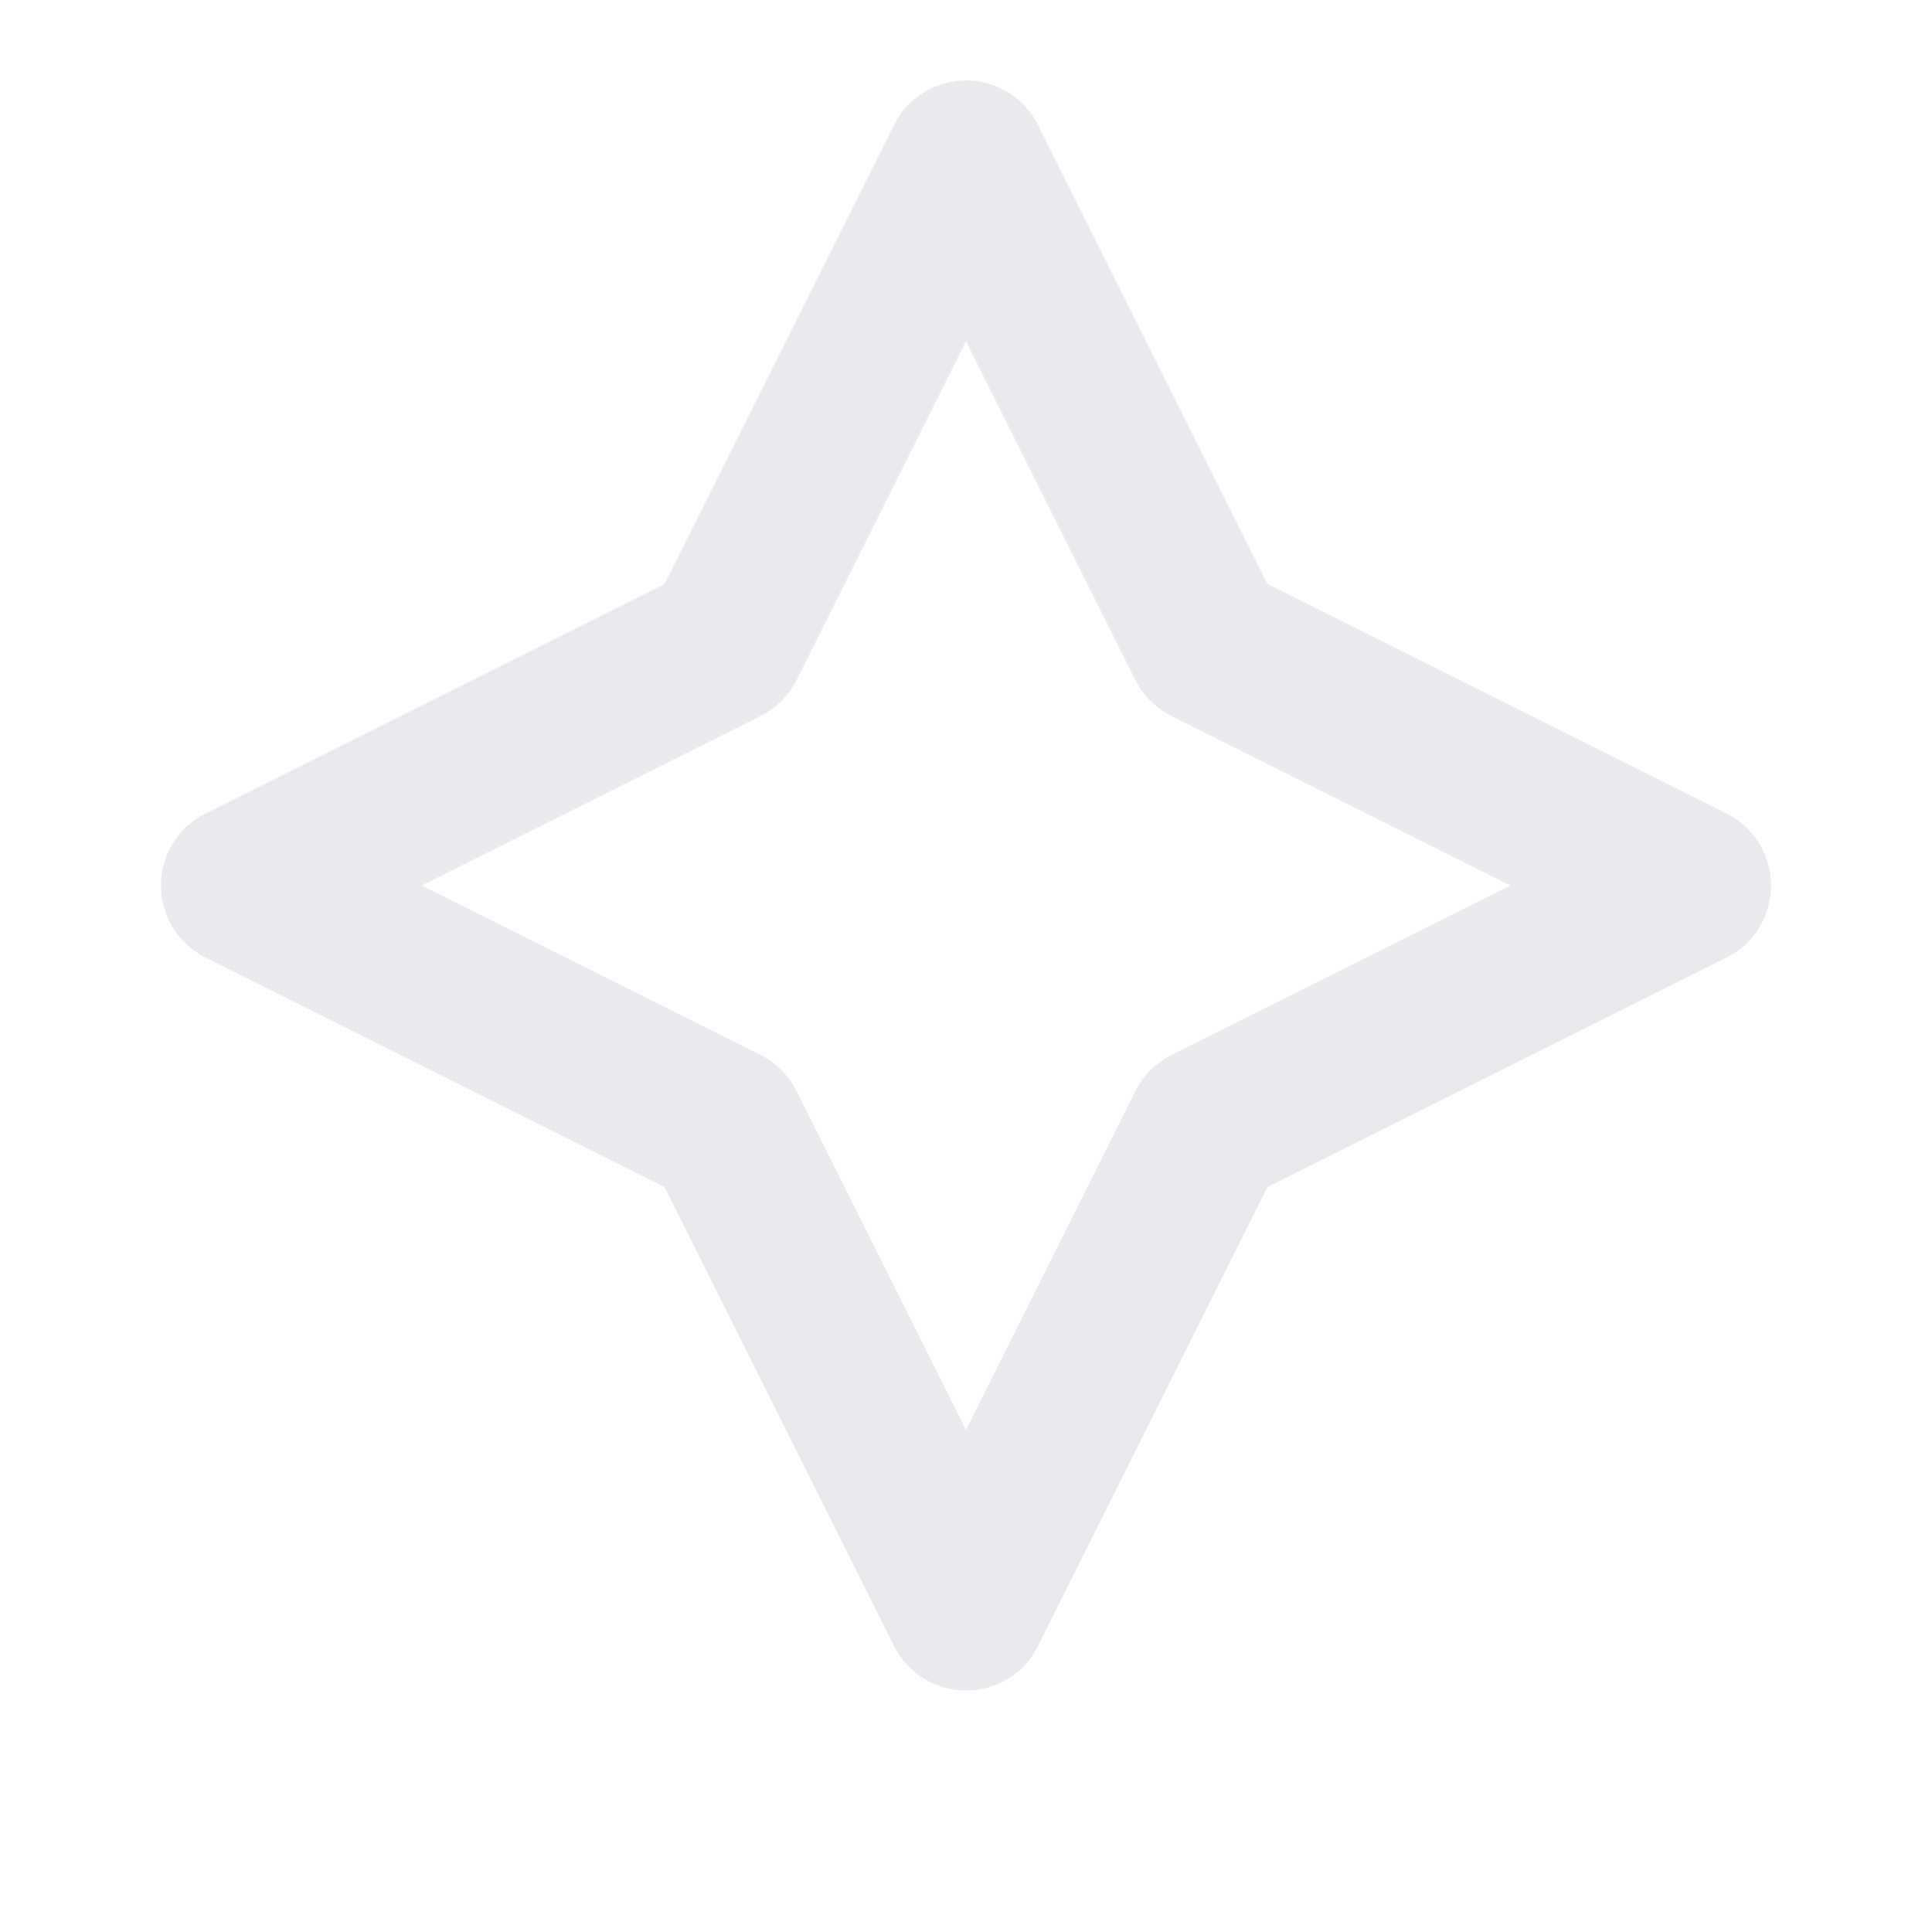
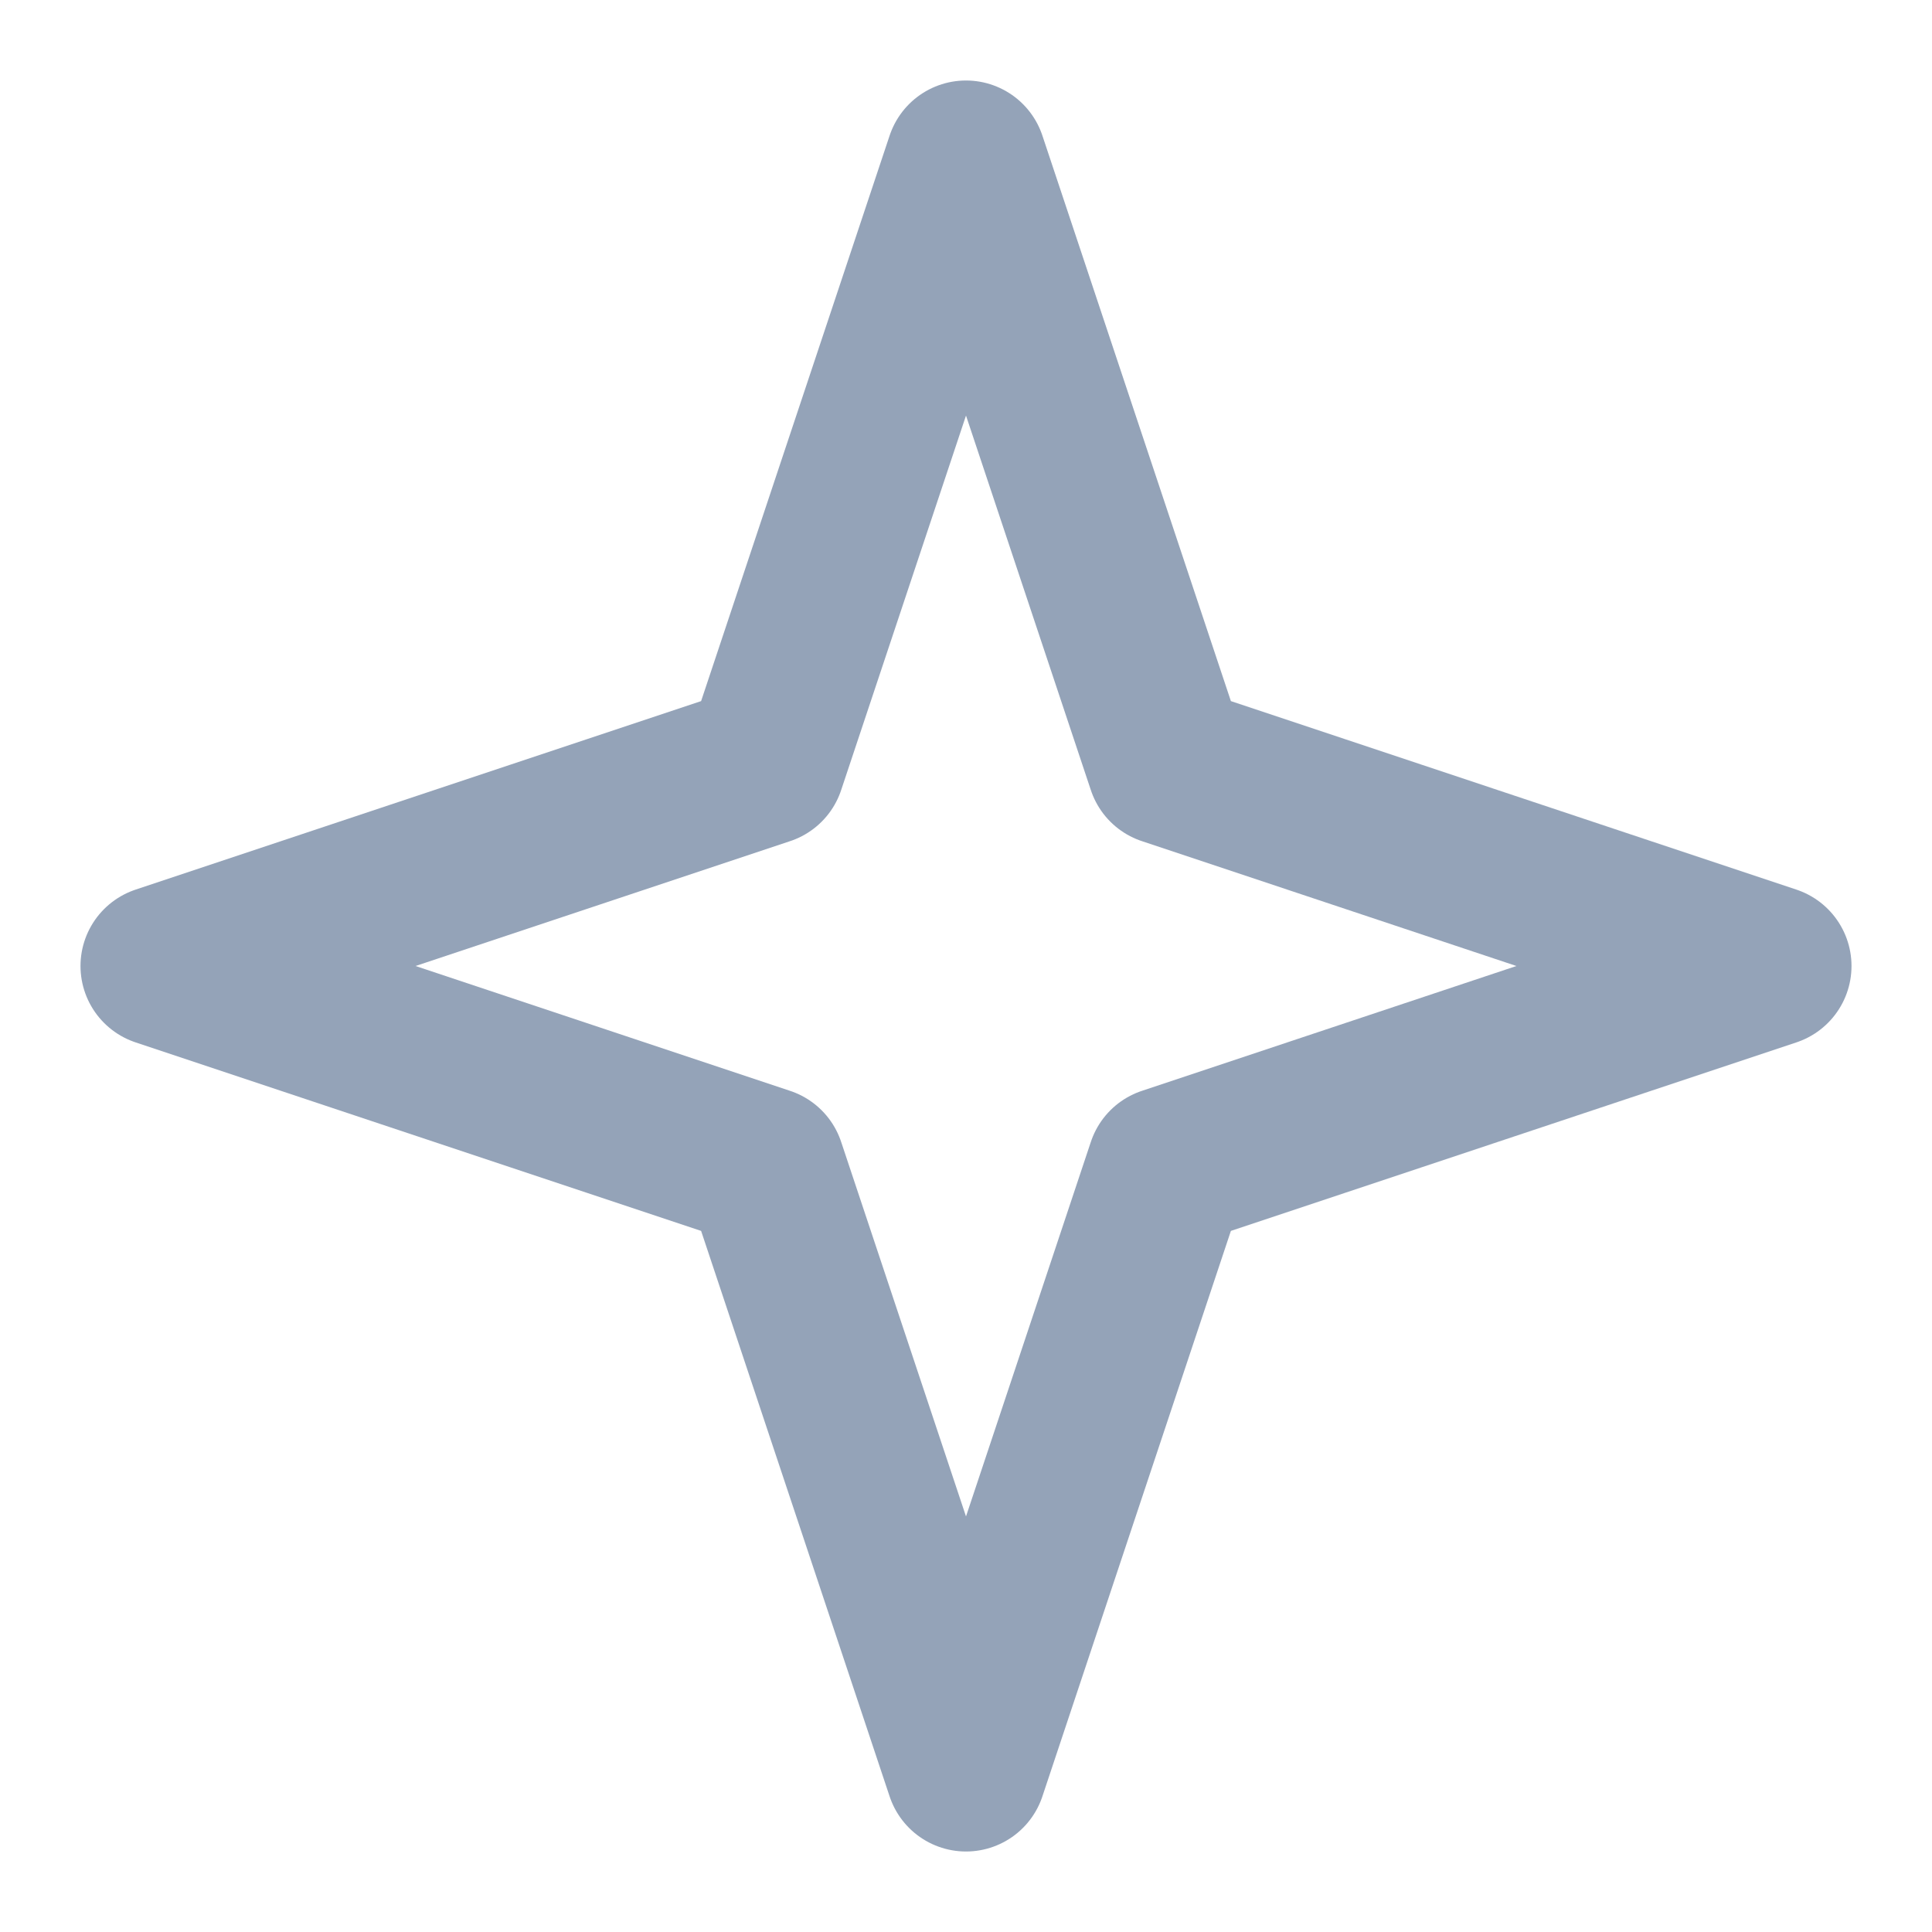
- <svg xmlns="http://www.w3.org/2000/svg" width="20" height="20" viewBox="0 0 24 24" fill="none" stroke="#e8eaed" stroke-width="2" stroke-linecap="round" stroke-linejoin="round">
-   <path d="M12 2L15 8L21 11L15 14L12 20L9 14L3 11L9 8L12 2Z" />
+ <svg xmlns="http://www.w3.org/2000/svg" width="20" height="20" viewBox="0 0 24 24" fill="none" stroke="#94A3B8" stroke-width="2" stroke-linecap="round" stroke-linejoin="round">
+   <path d="M12 2L14.5 9.5L22 12L14.5 14.5L12 22L9.5 14.5L2 12L9.5 9.5L12 2Z" />
</svg>
